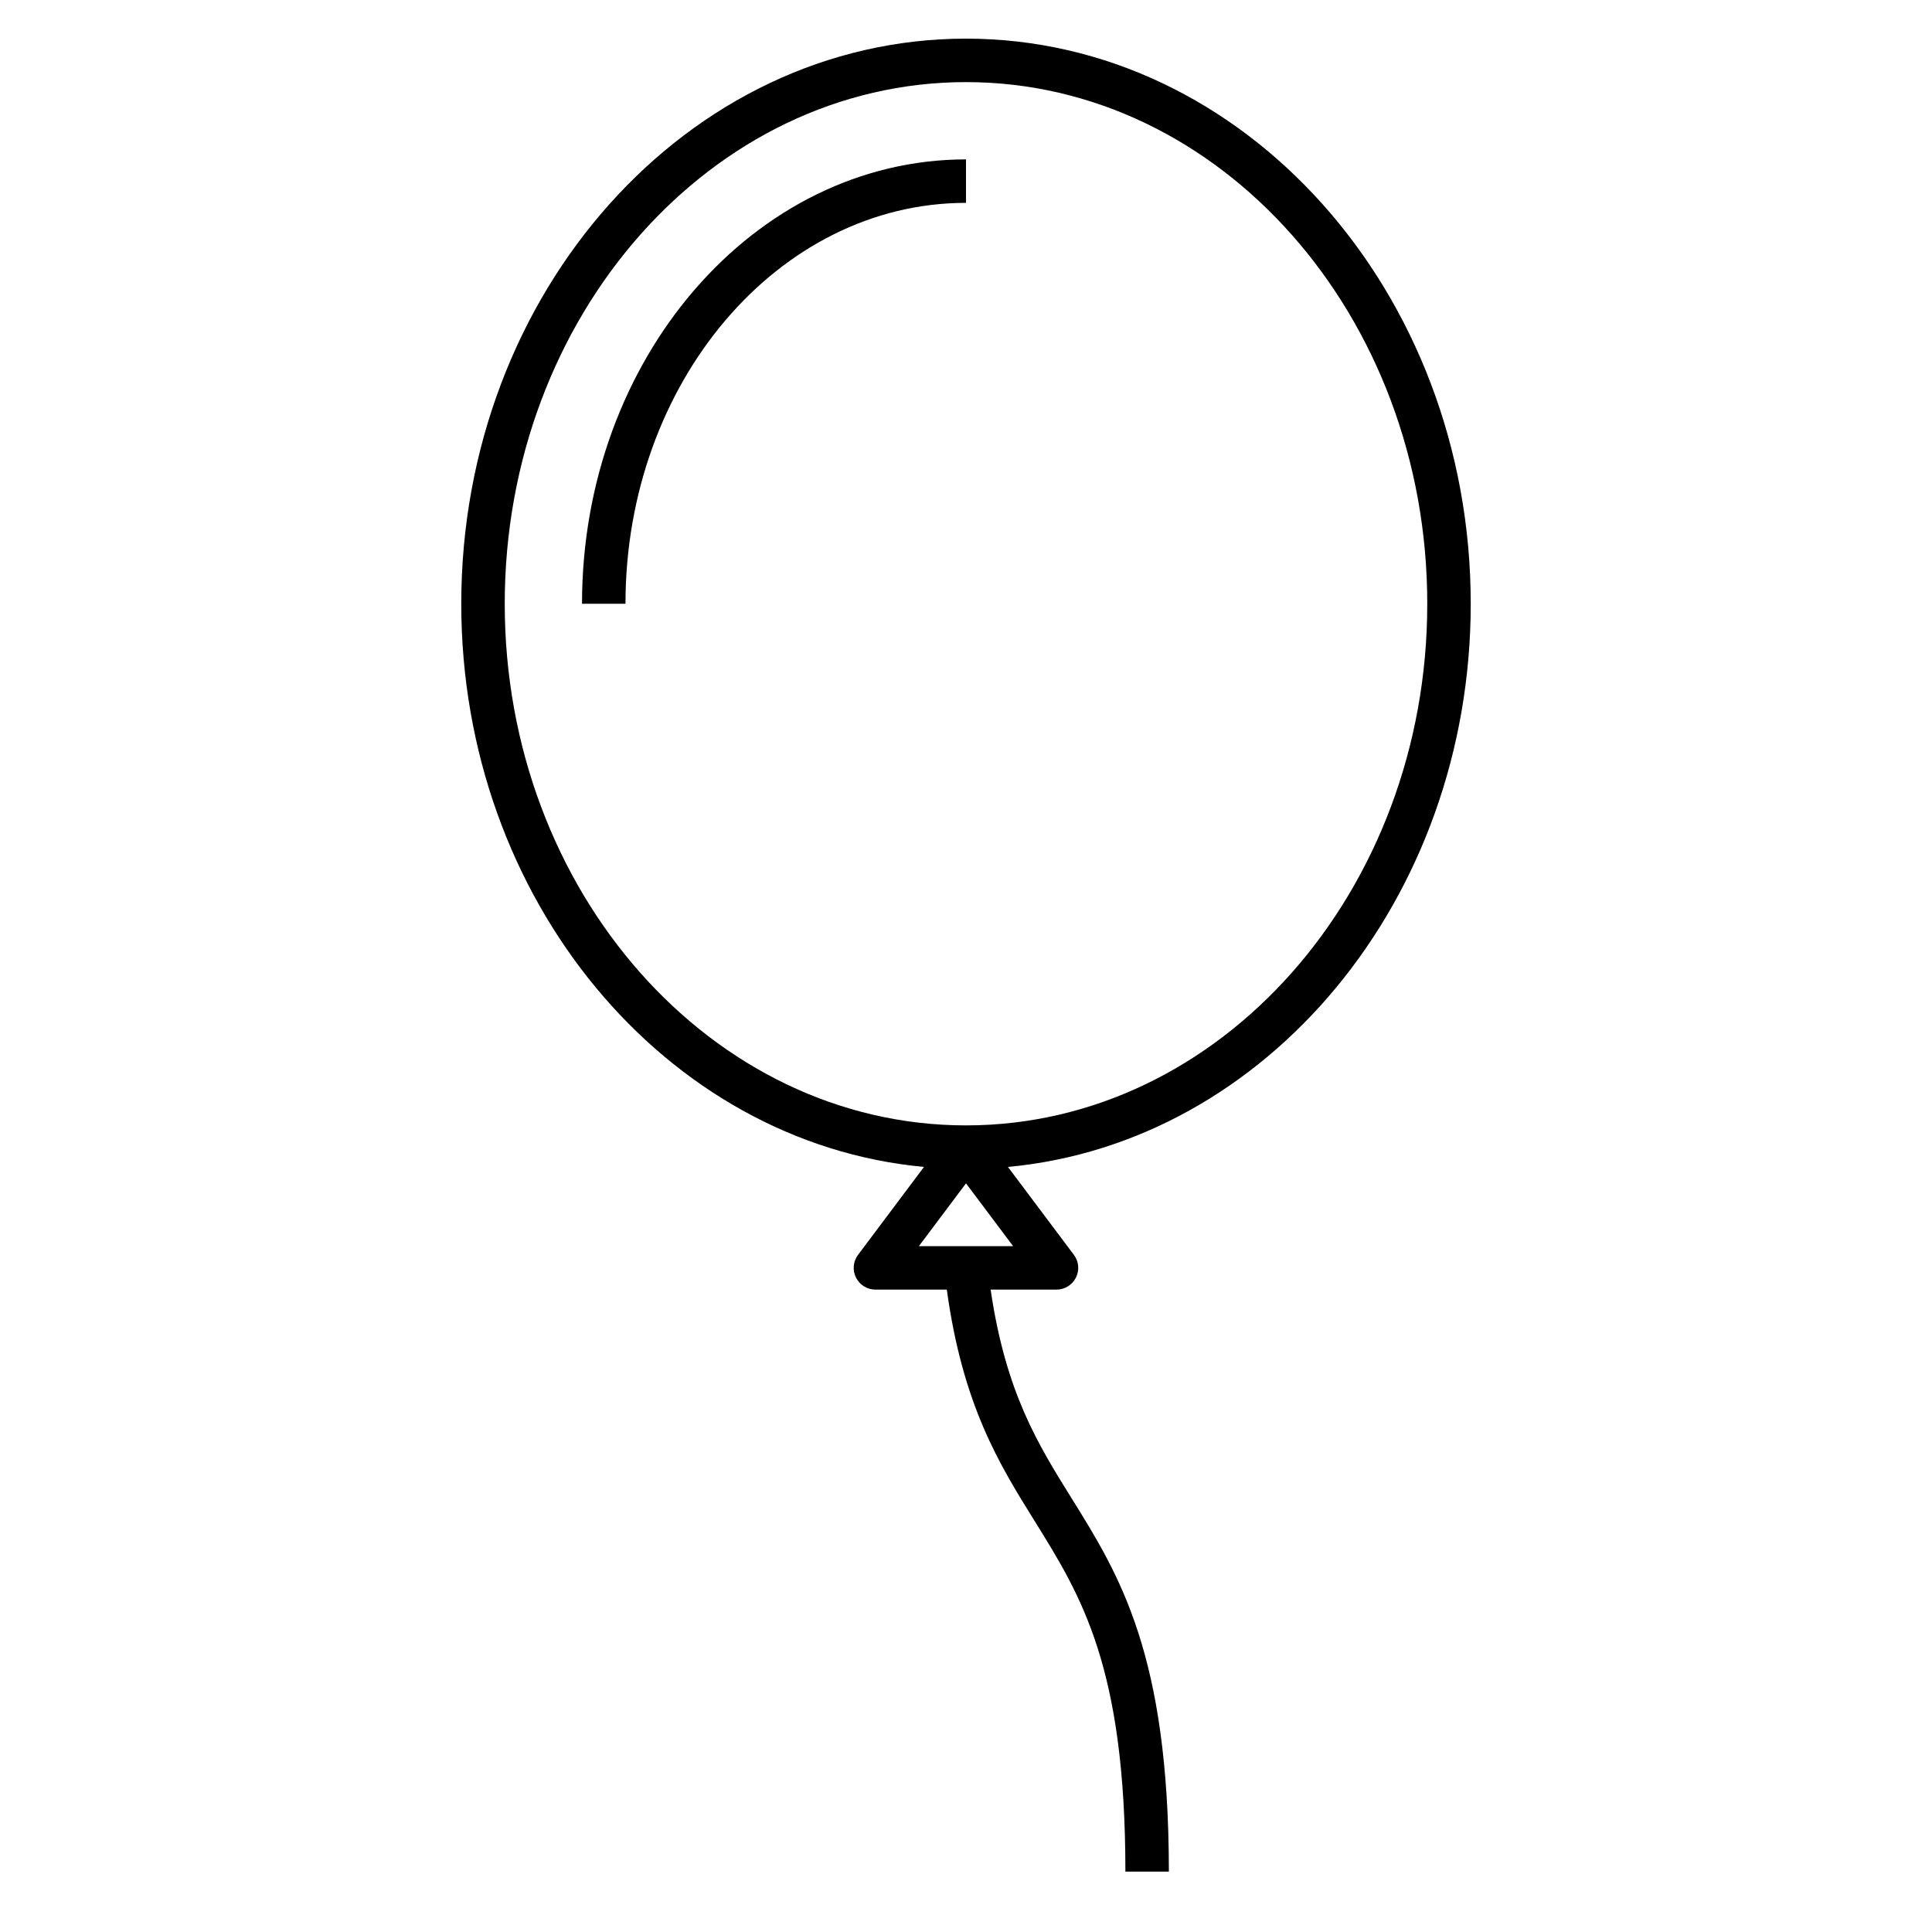
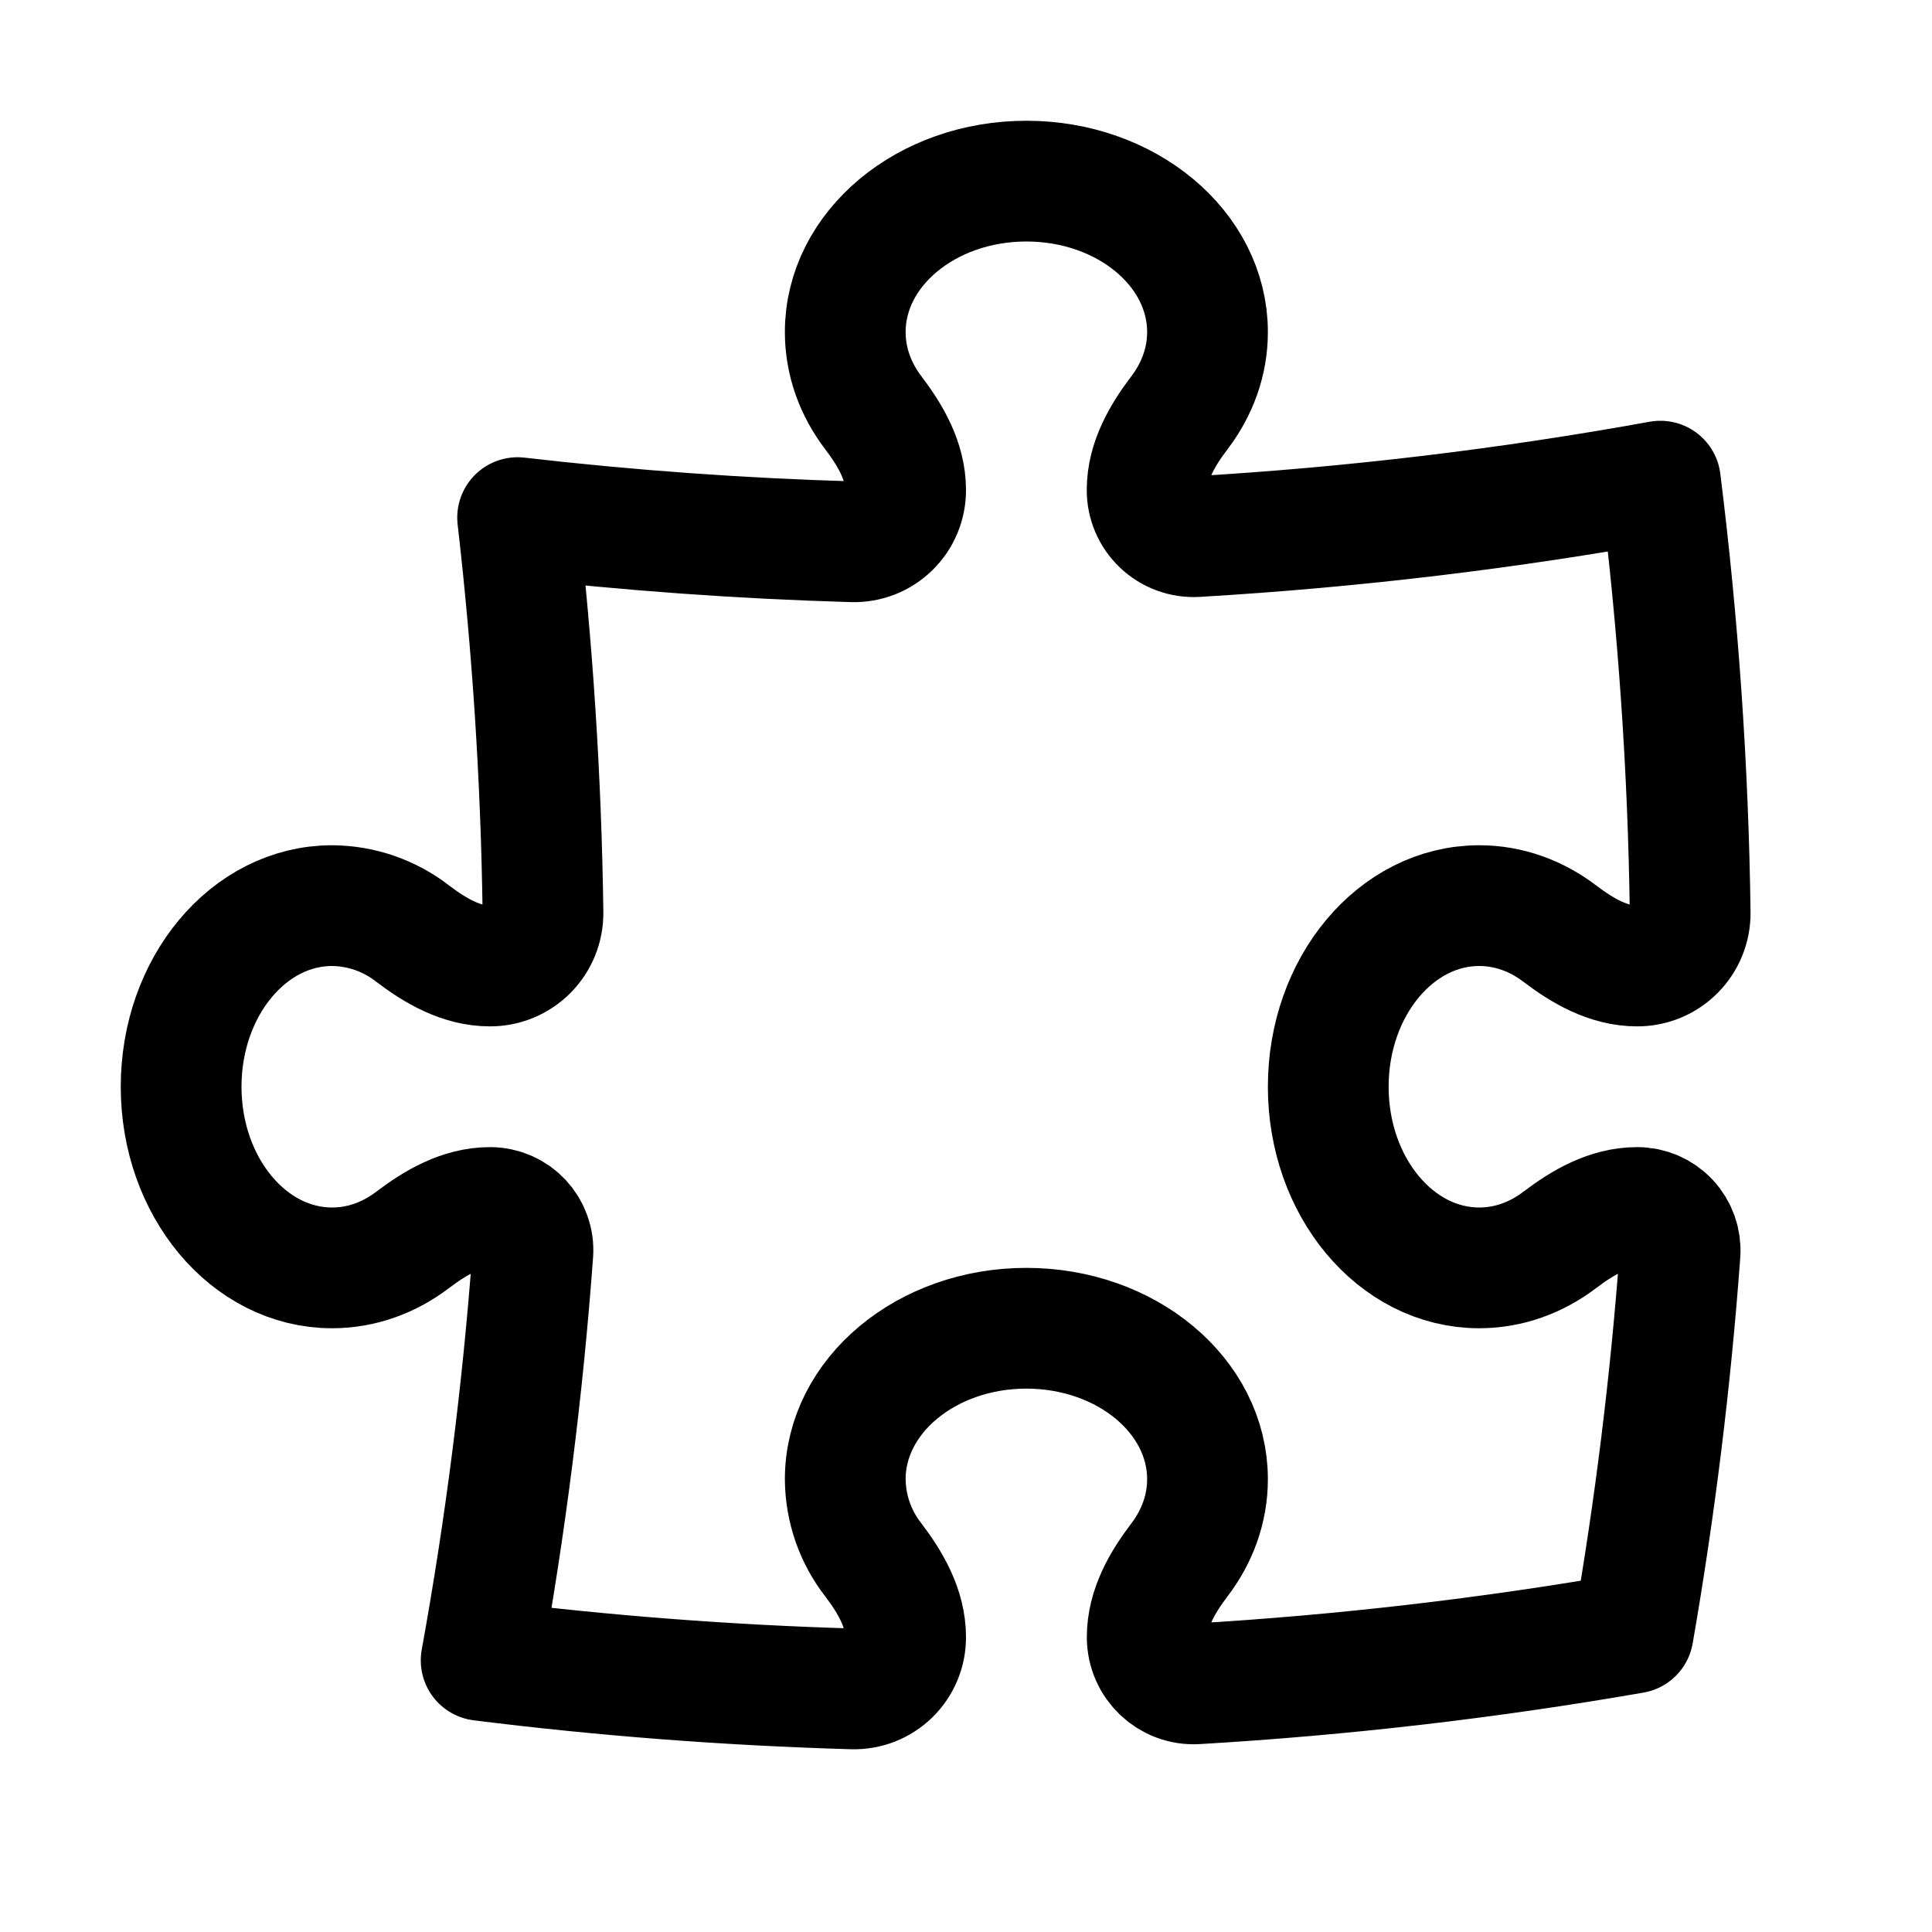
- <svg xmlns="http://www.w3.org/2000/svg" version="1.1" id="Layer_1" x="0px" y="0px" viewBox="0 0 32 32" style="enable-background:new 0 0 32 32;" xml:space="preserve">
-   <path id="balloon_00000114039145813720893400000005348097578293644729_" d="M19.36,31h-0.72c0-3.389-0.729-4.561-1.5-5.802  c-0.588-0.944-1.194-1.919-1.458-3.838H14.5c-0.136,0-0.261-0.077-0.322-0.199s-0.048-0.268,0.034-0.377l1.092-1.456  C11.019,18.931,7.64,14.899,7.64,10c0-5.161,3.75-9.36,8.36-9.36c4.609,0,8.36,4.199,8.36,9.36c0,4.899-3.379,8.931-7.665,9.328  l1.092,1.456c0.082,0.109,0.095,0.255,0.034,0.377c-0.062,0.122-0.186,0.199-0.322,0.199h-1.091c0.249,1.7,0.78,2.556,1.342,3.458  C18.542,26.09,19.36,27.405,19.36,31z M15.22,20.64h1.56L16,19.6L15.22,20.64z M16,1.36c-4.213,0-7.64,3.876-7.64,8.64  s3.427,8.64,7.64,8.64s7.64-3.875,7.64-8.64S20.213,1.36,16,1.36z M10.36,10H9.64c0-4.058,2.853-7.36,6.36-7.36v0.72  C12.89,3.36,10.36,6.339,10.36,10z" />
-   <rect id="_Transparent_Rectangle" style="fill:none;" width="32" height="32" />
+ <svg xmlns="http://www.w3.org/2000/svg" fill="none" viewBox="0 0 24 24" stroke-width="1.5" stroke="currentColor" class="size-6">
+   <path stroke-linecap="round" stroke-linejoin="round" d="M14.25 6.087c0-.355.186-.676.401-.959.221-.29.349-.634.349-1.003 0-1.036-1.007-1.875-2.25-1.875s-2.25.84-2.25 1.875c0 .369.128.713.349 1.003.215.283.401.604.401.959v0a.64.64 0 0 1-.657.643 48.39 48.39 0 0 1-4.163-.3c.186 1.613.293 3.25.315 4.907a.656.656 0 0 1-.658.663v0c-.355 0-.676-.186-.959-.401a1.647 1.647 0 0 0-1.003-.349c-1.036 0-1.875 1.007-1.875 2.25s.84 2.25 1.875 2.25c.369 0 .713-.128 1.003-.349.283-.215.604-.401.959-.401v0c.31 0 .555.26.532.57a48.039 48.039 0 0 1-.642 5.056c1.518.19 3.058.309 4.616.354a.64.64 0 0 0 .657-.643v0c0-.355-.186-.676-.401-.959a1.647 1.647 0 0 1-.349-1.003c0-1.035 1.008-1.875 2.25-1.875 1.243 0 2.25.84 2.25 1.875 0 .369-.128.713-.349 1.003-.215.283-.4.604-.4.959v0c0 .333.277.599.61.58a48.1 48.1 0 0 0 5.427-.63 48.05 48.05 0 0 0 .582-4.717.532.532 0 0 0-.533-.57v0c-.355 0-.676.186-.959.401-.29.221-.634.349-1.003.349-1.035 0-1.875-1.007-1.875-2.25s.84-2.25 1.875-2.25c.37 0 .713.128 1.003.349.283.215.604.401.96.401v0a.656.656 0 0 0 .658-.663 48.422 48.422 0 0 0-.37-5.36c-1.886.342-3.81.574-5.766.689a.578.578 0 0 1-.61-.58v0Z" />
</svg>
